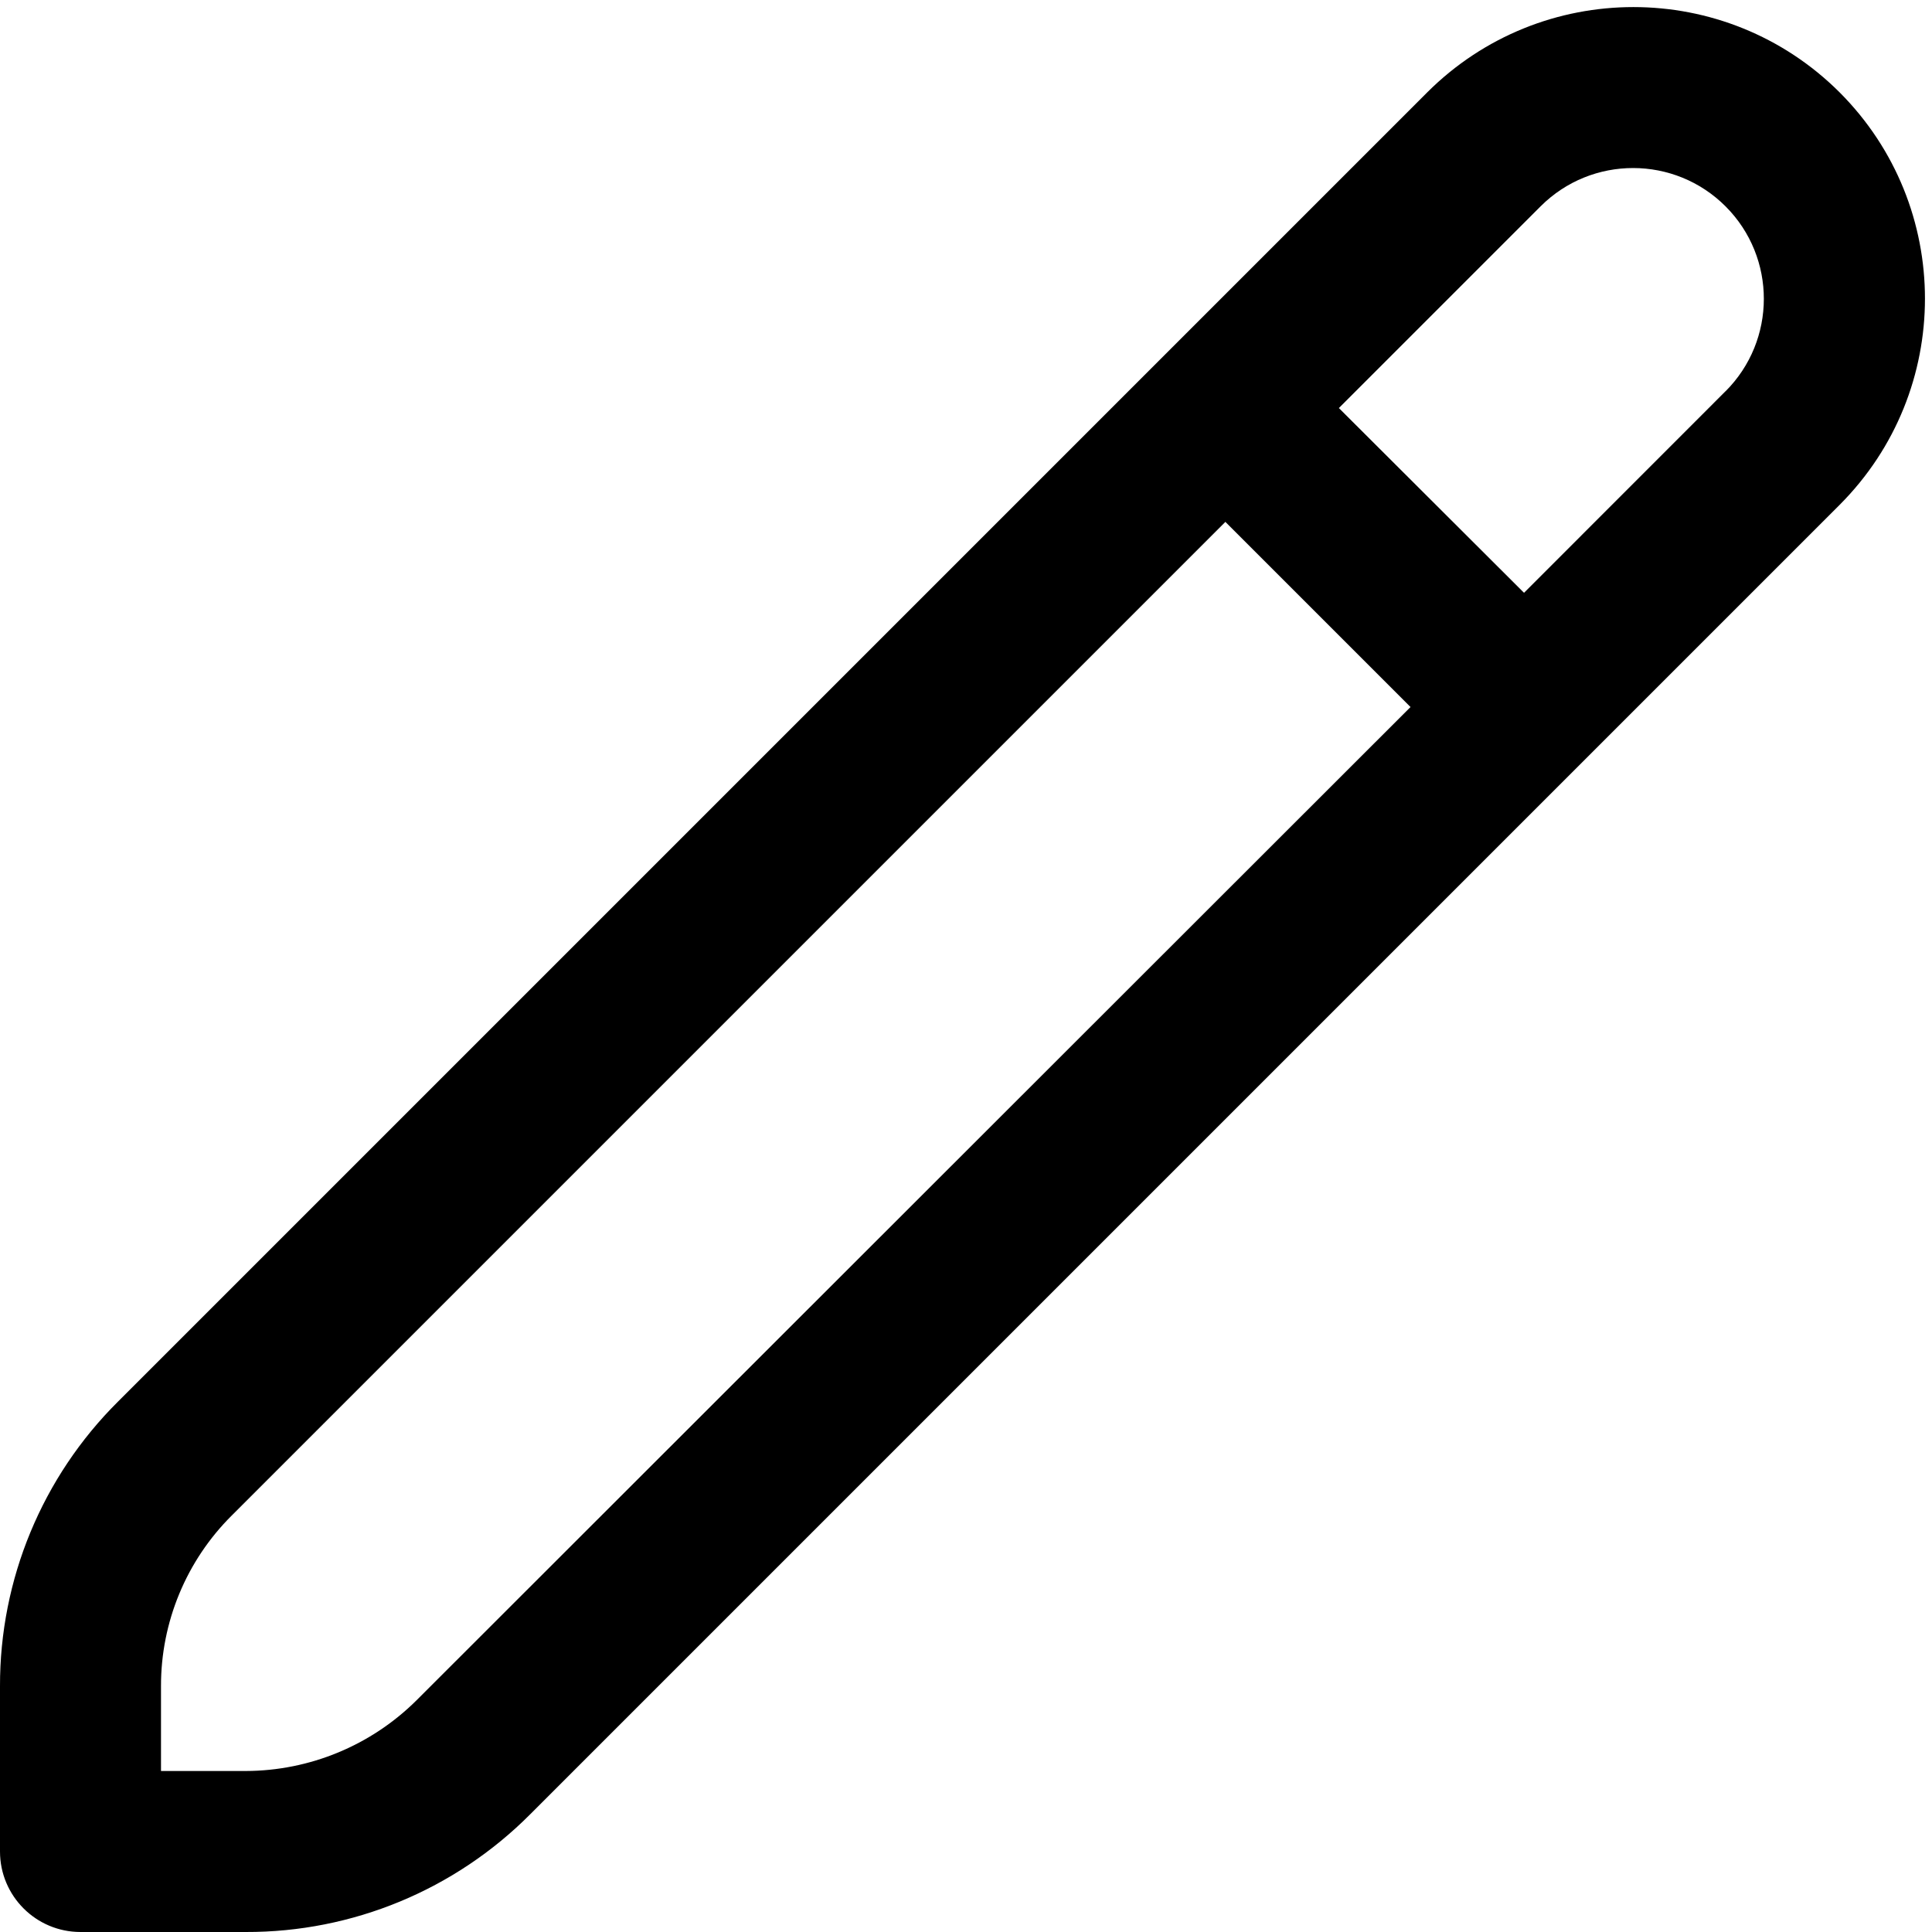
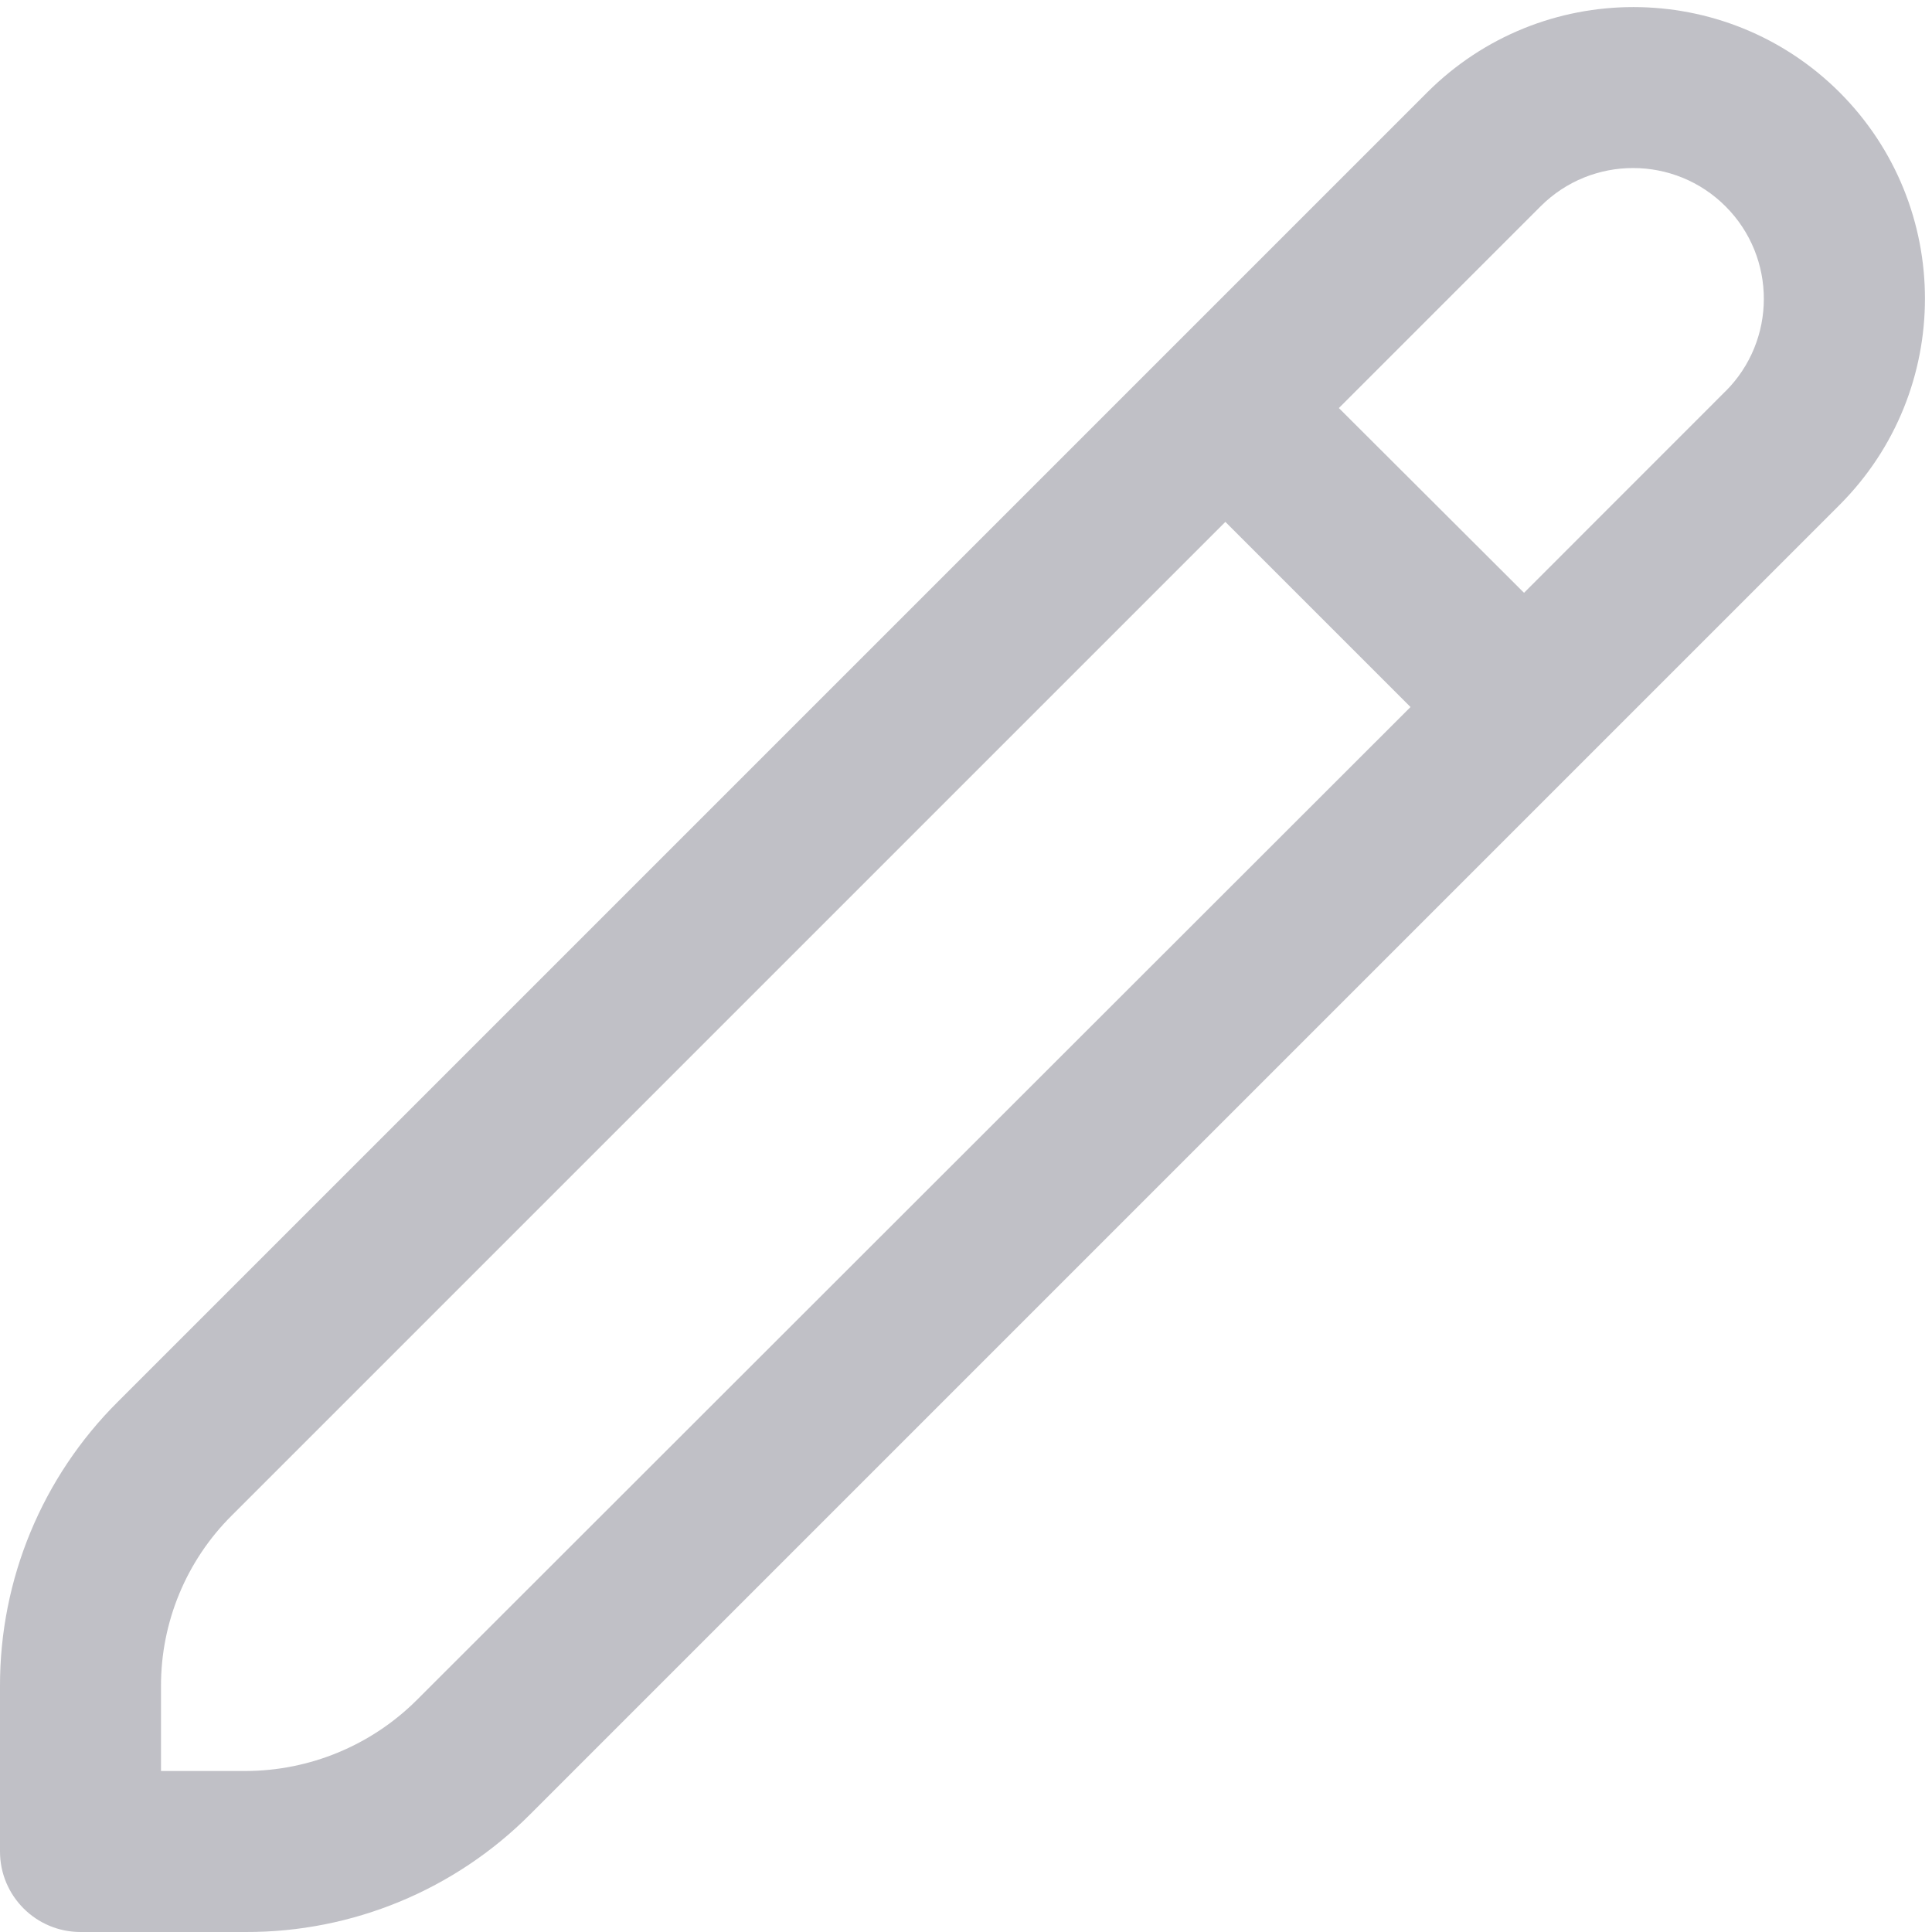
<svg xmlns="http://www.w3.org/2000/svg" id="Outline" viewBox="0 0 24 24" width="512" height="512">
-   <path d="M22.853,1.148a3.626,3.626,0,0,0-5.124,0L1.465,17.412A4.968,4.968,0,0,0,0,20.947V23a1,1,0,0,0,1,1H3.053a4.966,4.966,0,0,0,3.535-1.464L22.853,6.271A3.626,3.626,0,0,0,22.853,1.148ZM5.174,21.122A3.022,3.022,0,0,1,3.053,22H2V20.947a2.98,2.98,0,0,1,.879-2.121L15.222,6.483l2.3,2.3ZM21.438,4.857,18.932,7.364l-2.3-2.295,2.507-2.507a1.623,1.623,0,1,1,2.295,2.3Z" />
+   <path fill="#C0C0C6" d="M22.853,1.148a3.626,3.626,0,0,0-5.124,0L1.465,17.412A4.968,4.968,0,0,0,0,20.947V23a1,1,0,0,0,1,1H3.053a4.966,4.966,0,0,0,3.535-1.464L22.853,6.271A3.626,3.626,0,0,0,22.853,1.148ZM5.174,21.122A3.022,3.022,0,0,1,3.053,22H2V20.947a2.98,2.98,0,0,1,.879-2.121L15.222,6.483l2.3,2.3ZM21.438,4.857,18.932,7.364l-2.3-2.295,2.507-2.507a1.623,1.623,0,1,1,2.295,2.3Z" />
</svg>
